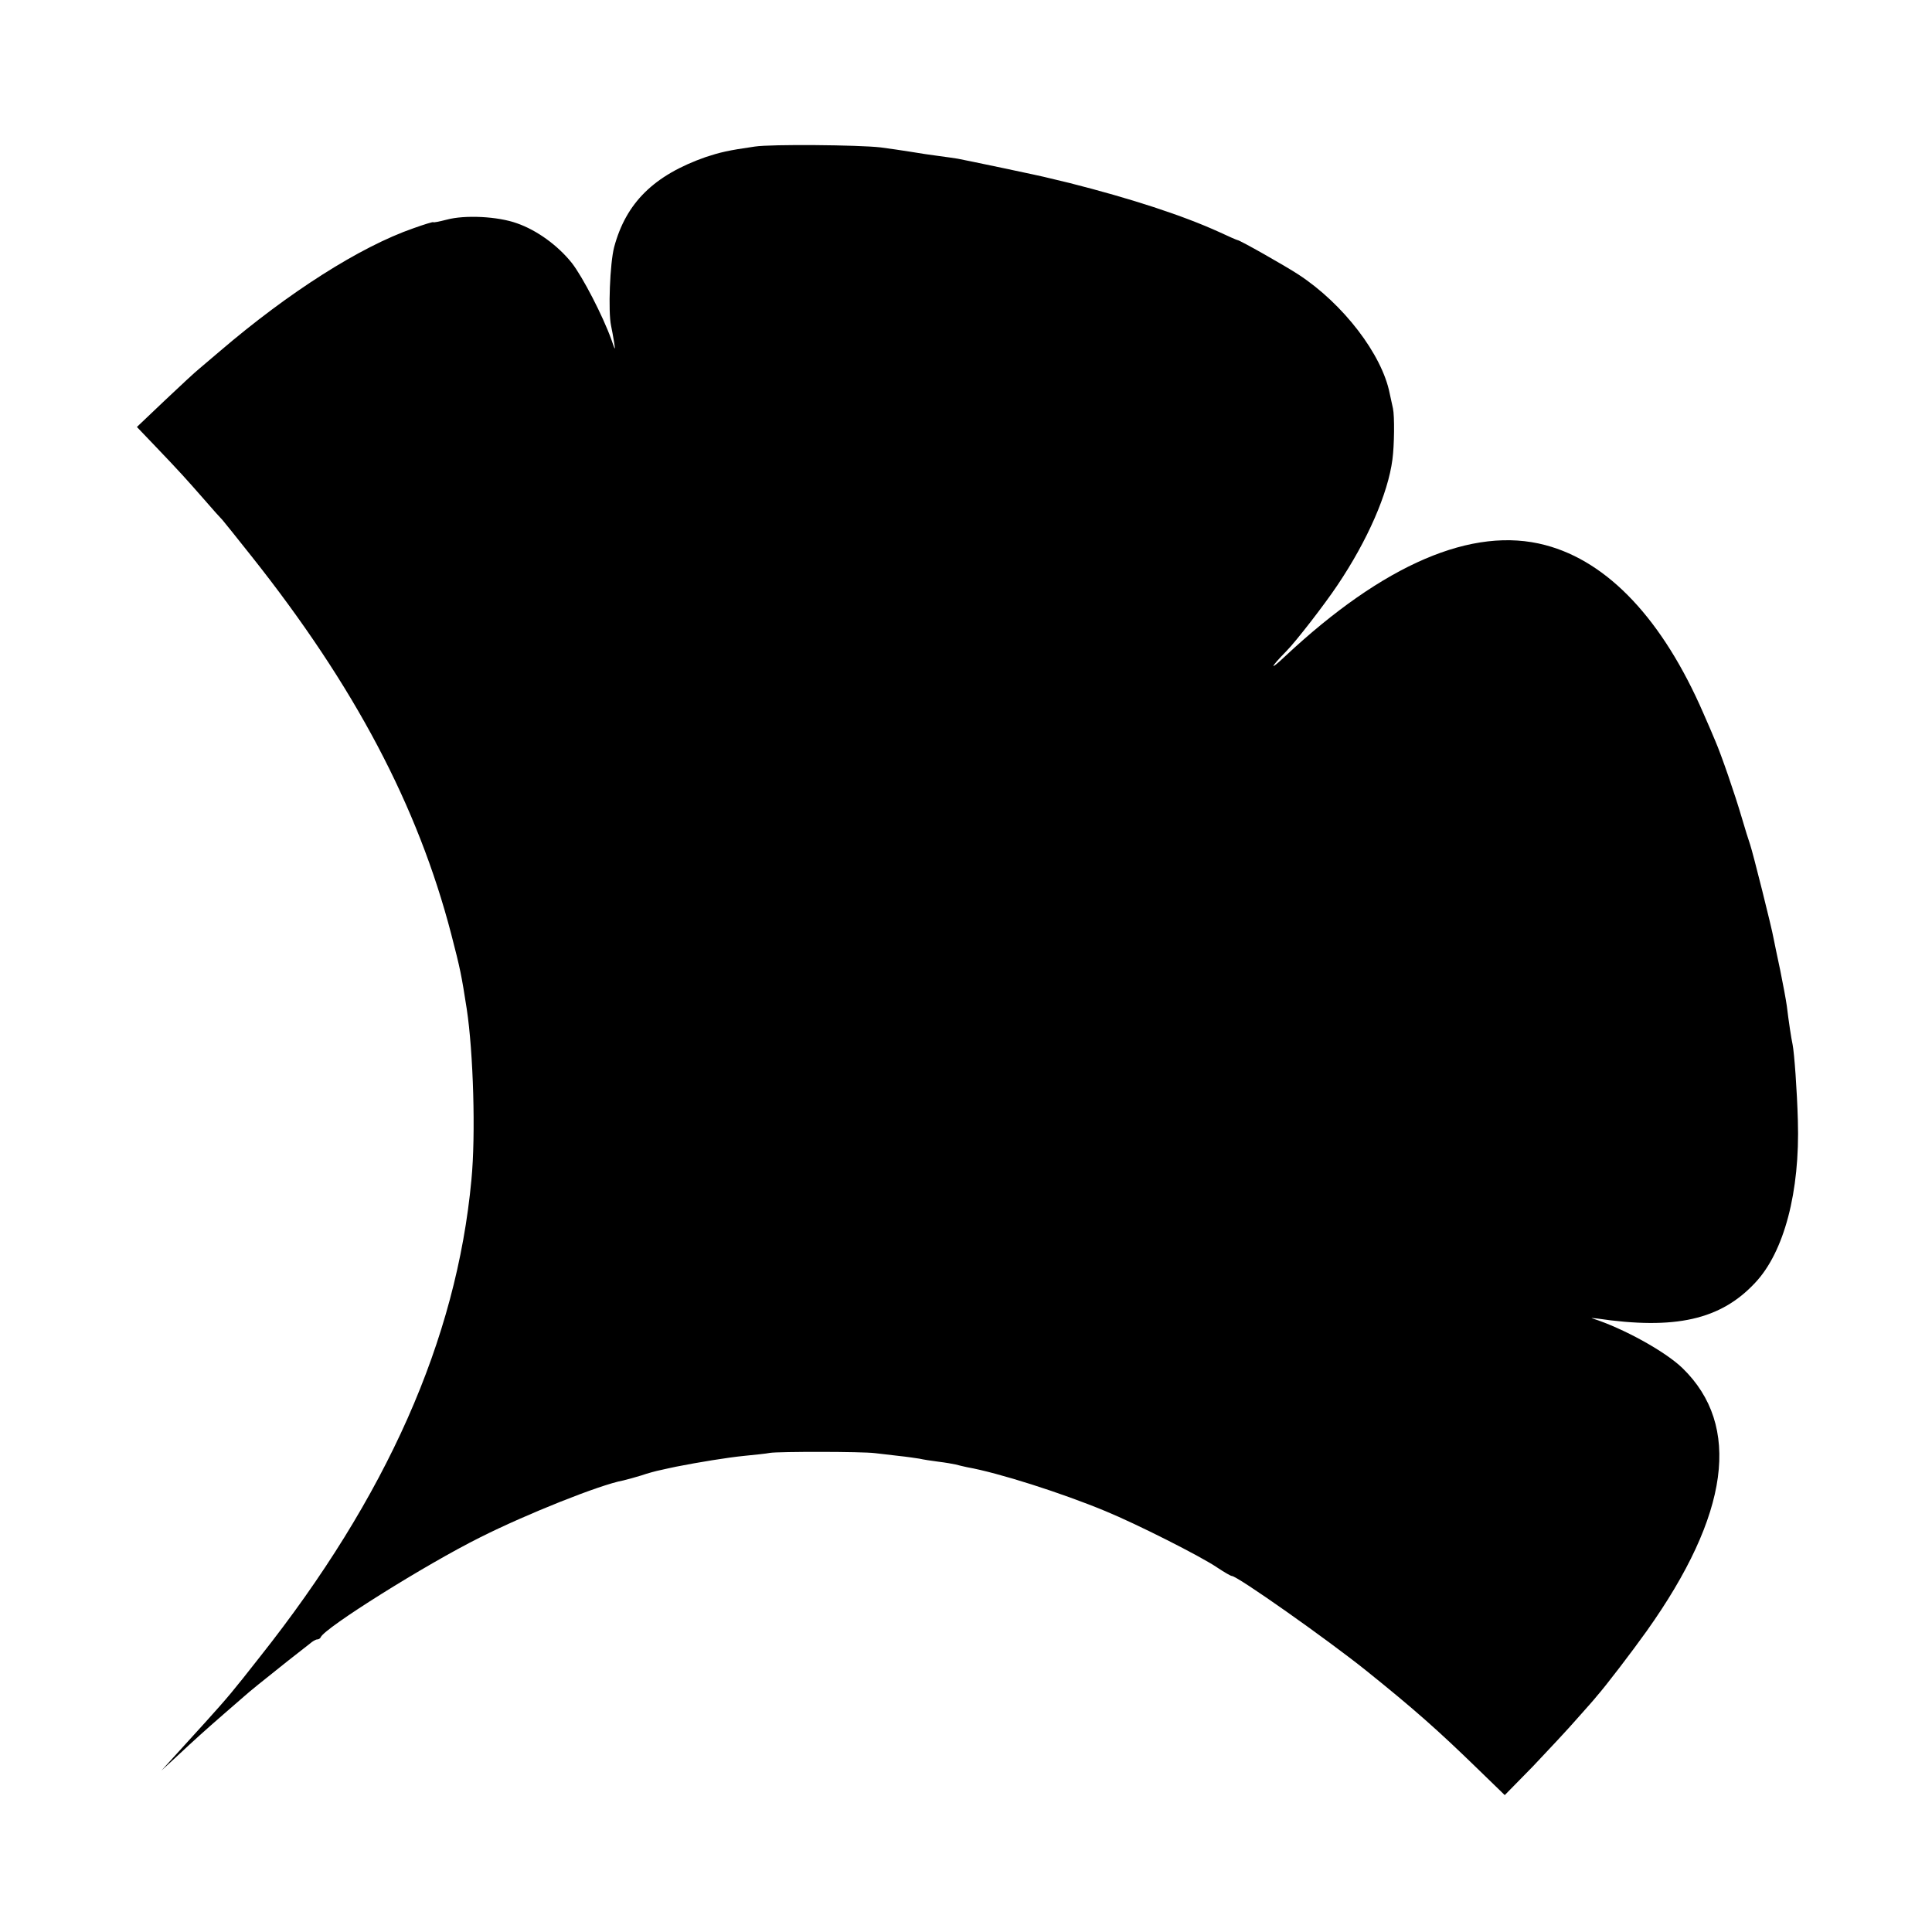
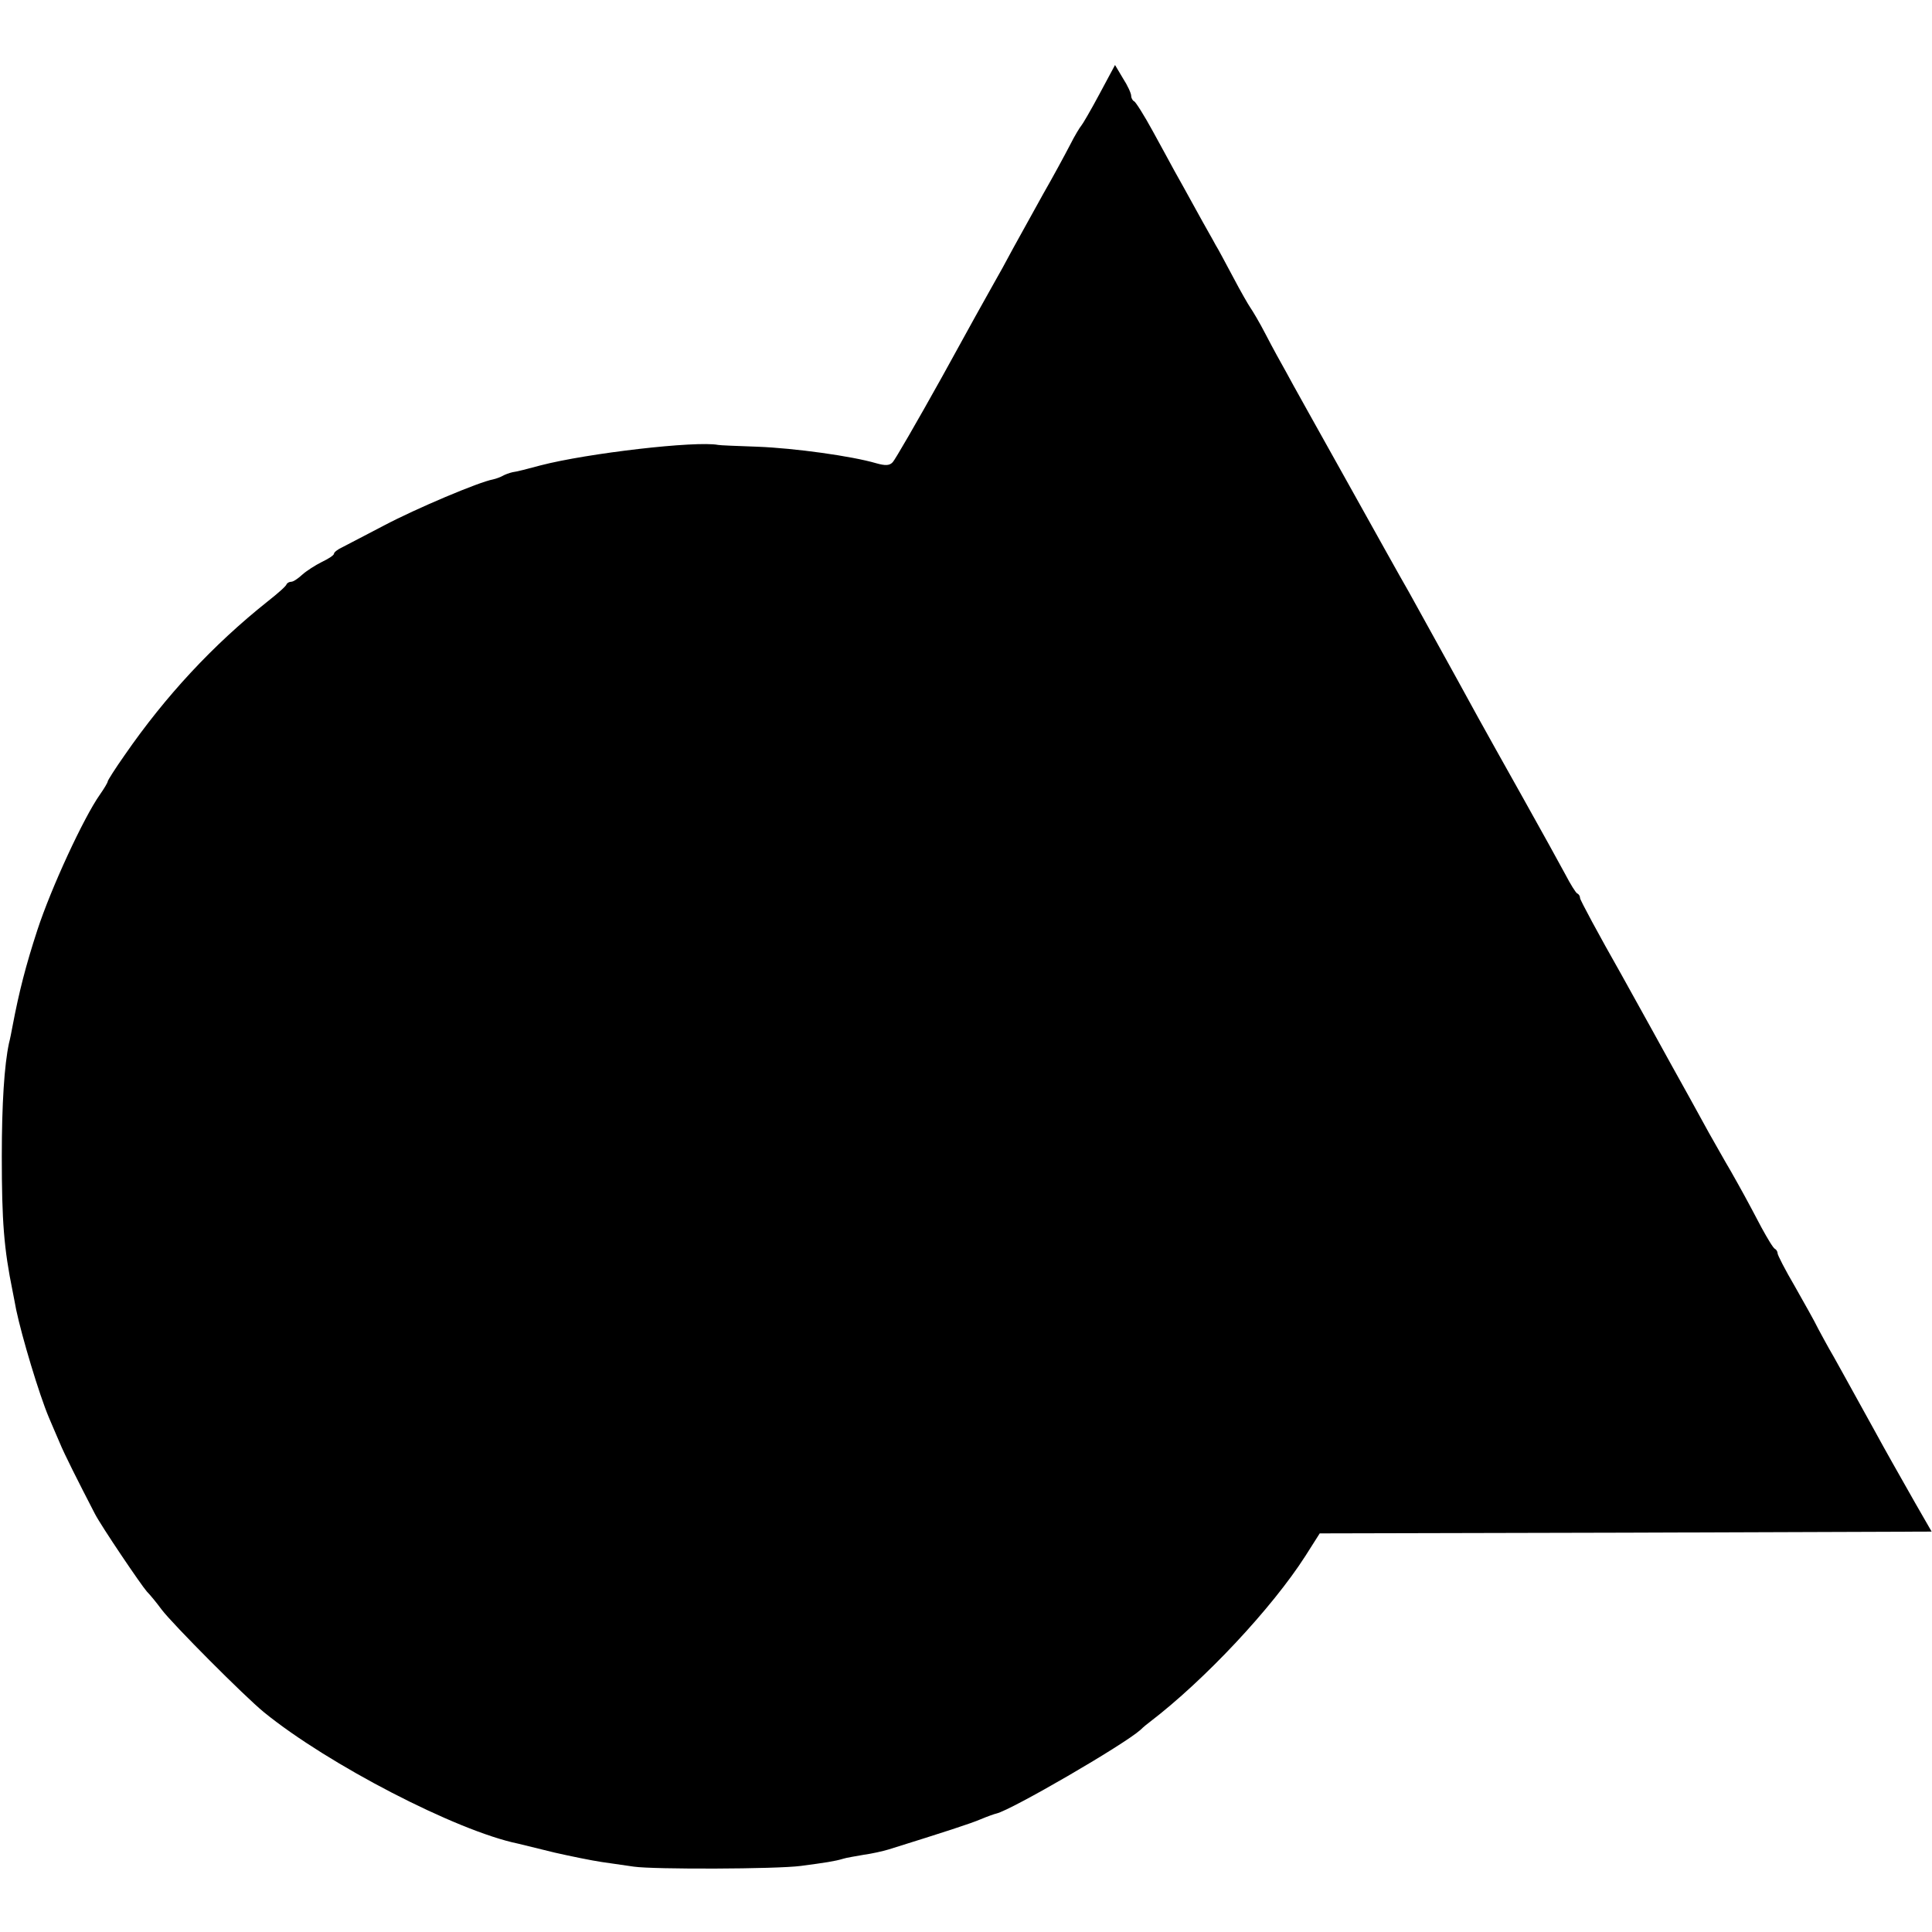
- <svg xmlns="http://www.w3.org/2000/svg" version="1.0" width="700pt" height="700pt" viewBox="0 0 700 700" preserveAspectRatio="xMidYMid meet">
-   <g transform="translate(0,700) scale(0.1,-0.1)" fill="#000000" stroke="none">
-     <path d="M2735 6469 c-98 -14 -126 -21 -178 -38 -188 -66 -289 -166 -332 -327 -15 -58 -22 -232 -11 -284 3 -14 8 -41 11 -60 5 -32 4 -31 -10 10 -31 86 -104 227 -143 277 -51 64 -127 119 -199 144 -69 25 -189 31 -255 13 -27 -7 -48 -11 -48 -9 0 2 -33 -8 -72 -22 -193 -67 -452 -232 -702 -446 -27 -23 -60 -51 -73 -62 -14 -11 -70 -63 -126 -116 l-101 -96 66 -69 c90 -94 114 -121 178 -194 30 -35 60 -68 66 -74 5 -6 53 -65 105 -131 374 -471 603 -905 724 -1370 33 -127 37 -148 56 -270 24 -157 33 -457 17 -620 -54 -579 -307 -1149 -767 -1729 -98 -125 -114 -144 -196 -235 -54 -59 -60 -66 -120 -132 l-40 -44 50 46 c76 71 104 96 175 158 36 31 70 61 76 66 14 13 72 60 154 125 36 28 73 57 83 65 9 8 21 15 26 15 5 0 11 3 13 8 14 34 381 264 578 362 167 84 435 191 518 206 13 3 42 11 65 18 23 8 56 17 72 20 17 4 41 9 55 12 81 16 185 33 245 39 39 4 81 8 95 11 32 5 334 5 380 -1 19 -2 58 -7 86 -10 29 -3 62 -8 75 -10 13 -3 44 -8 69 -11 25 -3 53 -8 62 -10 10 -3 29 -7 42 -10 113 -20 342 -93 501 -159 112 -46 346 -164 406 -205 24 -16 48 -30 52 -30 20 0 346 -230 487 -343 173 -139 259 -215 403 -355 l99 -96 102 104 c55 58 128 136 161 174 33 37 65 73 70 80 32 36 129 163 181 236 301 423 344 745 130 953 -63 61 -216 145 -326 180 -8 2 -1 2 15 0 284 -42 449 -5 574 129 105 111 163 330 155 588 -3 110 -13 245 -19 275 -5 23 -14 82 -21 140 -3 22 -14 81 -24 130 -11 50 -21 101 -24 115 -6 36 -75 311 -85 340 -5 14 -19 59 -31 100 -24 82 -74 227 -95 275 -7 17 -26 62 -43 100 -147 339 -345 550 -573 610 -263 70 -586 -69 -944 -404 -57 -54 -54 -41 5 19 35 35 140 171 186 240 109 162 183 332 199 455 7 51 8 158 2 185 -2 8 -7 33 -12 55 -28 141 -168 324 -330 430 -47 31 -213 125 -221 125 -2 0 -32 13 -66 29 -134 61 -322 122 -543 178 -33 8 -67 16 -75 18 -25 7 -303 65 -330 70 -14 2 -45 7 -70 10 -25 3 -70 10 -100 15 -30 5 -80 12 -110 16 -79 9 -396 12 -455 3z" />
+ <svg xmlns="http://www.w3.org/2000/svg" version="1.0" width="538pt" height="538pt" viewBox="0 0 538 538" preserveAspectRatio="xMidYMid meet">
+   <g transform="translate(0,538) scale(0.1,-0.1)" fill="#000000" stroke="none">
+     <path d="M3061 5117 c-24 -45 -47 -84 -50 -87 -3 -3 -18 -27 -32 -55 -14 -27 -47 -88 -74 -135 -26 -47 -63 -114 -83 -150 -19 -36 -44 -81 -55 -100 -11 -19 -76 -136 -144 -260 -69 -124 -131 -231 -137 -237 -9 -10 -21 -10 -46 -3 -68 20 -227 42 -330 46 -58 2 -107 4 -110 5 -62 12 -364 -23 -495 -57 -33 -9 -68 -18 -78 -19 -9 -2 -22 -7 -27 -10 -5 -3 -18 -8 -27 -10 -39 -7 -214 -81 -303 -128 -52 -27 -105 -55 -117 -61 -13 -6 -23 -14 -23 -18 0 -4 -15 -14 -34 -23 -18 -9 -43 -25 -54 -35 -12 -11 -25 -20 -31 -20 -5 0 -11 -3 -13 -7 -1 -5 -25 -26 -53 -48 -152 -121 -284 -263 -398 -428 -26 -37 -47 -70 -47 -73 0 -3 -10 -20 -22 -37 -45 -64 -135 -258 -174 -377 -32 -98 -51 -172 -69 -267 -3 -16 -7 -37 -10 -48 -13 -61 -20 -169 -20 -315 0 -182 6 -257 30 -375 3 -14 7 -37 10 -52 16 -76 64 -236 91 -300 8 -18 21 -50 30 -70 13 -32 52 -109 98 -198 18 -35 129 -199 145 -217 9 -9 27 -31 41 -50 31 -41 231 -242 285 -286 178 -145 537 -331 708 -366 12 -3 58 -14 102 -25 44 -10 103 -22 130 -26 28 -4 68 -10 90 -13 55 -8 397 -7 465 2 68 9 95 13 118 20 9 3 35 7 57 11 22 3 54 10 70 15 157 49 228 72 256 84 19 8 39 15 44 16 42 10 354 191 401 233 7 7 19 17 26 22 153 117 340 317 433 462 l40 63 852 2 852 3 -46 80 c-51 90 -79 139 -115 205 -77 139 -114 207 -125 225 -6 11 -20 36 -30 55 -9 19 -39 72 -65 118 -27 46 -48 87 -48 92 0 4 -3 10 -7 12 -5 2 -21 29 -38 60 -41 78 -56 105 -86 158 -15 25 -41 72 -60 105 -18 33 -43 78 -55 100 -12 22 -35 63 -50 90 -15 28 -78 141 -140 253 -63 111 -114 206 -114 211 0 5 -3 11 -8 13 -4 2 -19 26 -33 53 -15 28 -68 124 -119 215 -51 91 -107 191 -124 222 -77 141 -159 288 -193 350 -21 36 -101 180 -178 318 -77 138 -151 270 -163 293 -13 23 -39 70 -57 105 -18 35 -38 68 -43 75 -5 7 -27 45 -48 85 -22 41 -43 81 -49 90 -5 10 -30 53 -54 97 -24 44 -52 94 -61 110 -9 17 -36 66 -60 110 -24 44 -48 82 -52 83 -4 2 -8 9 -8 15 0 7 -10 29 -23 49 l-22 37 -44 -82z" />
  </g>
</svg>
